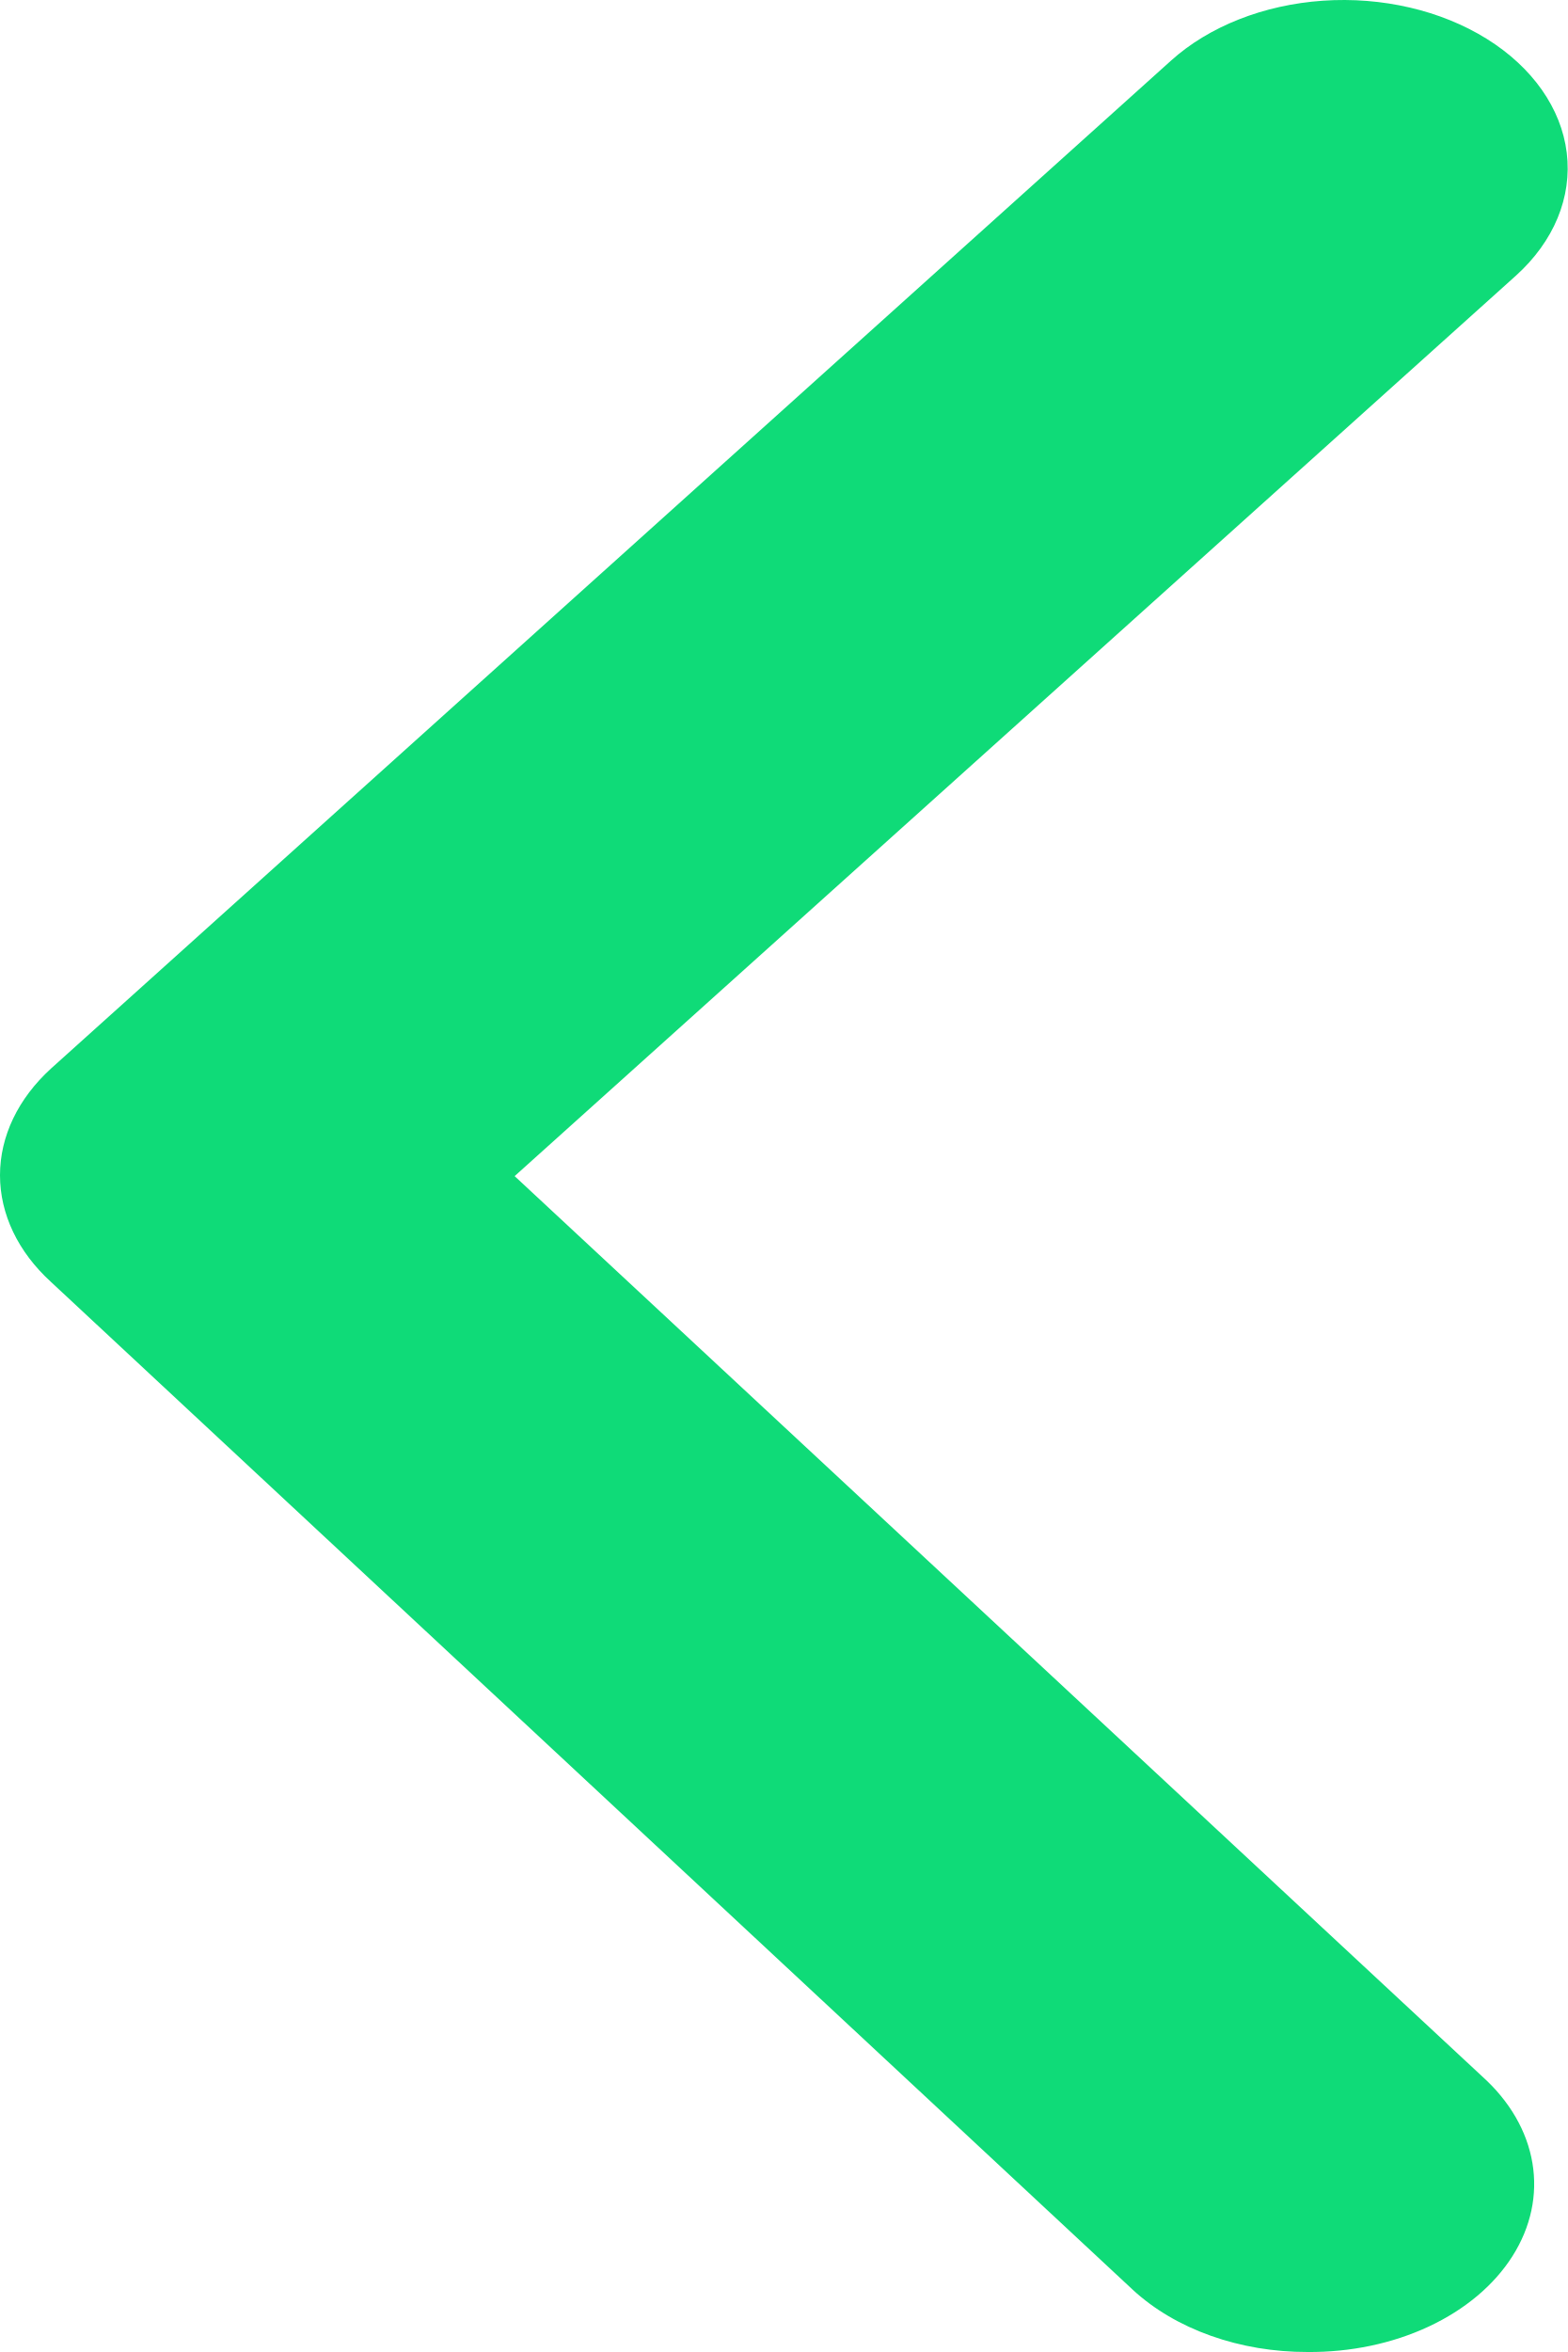
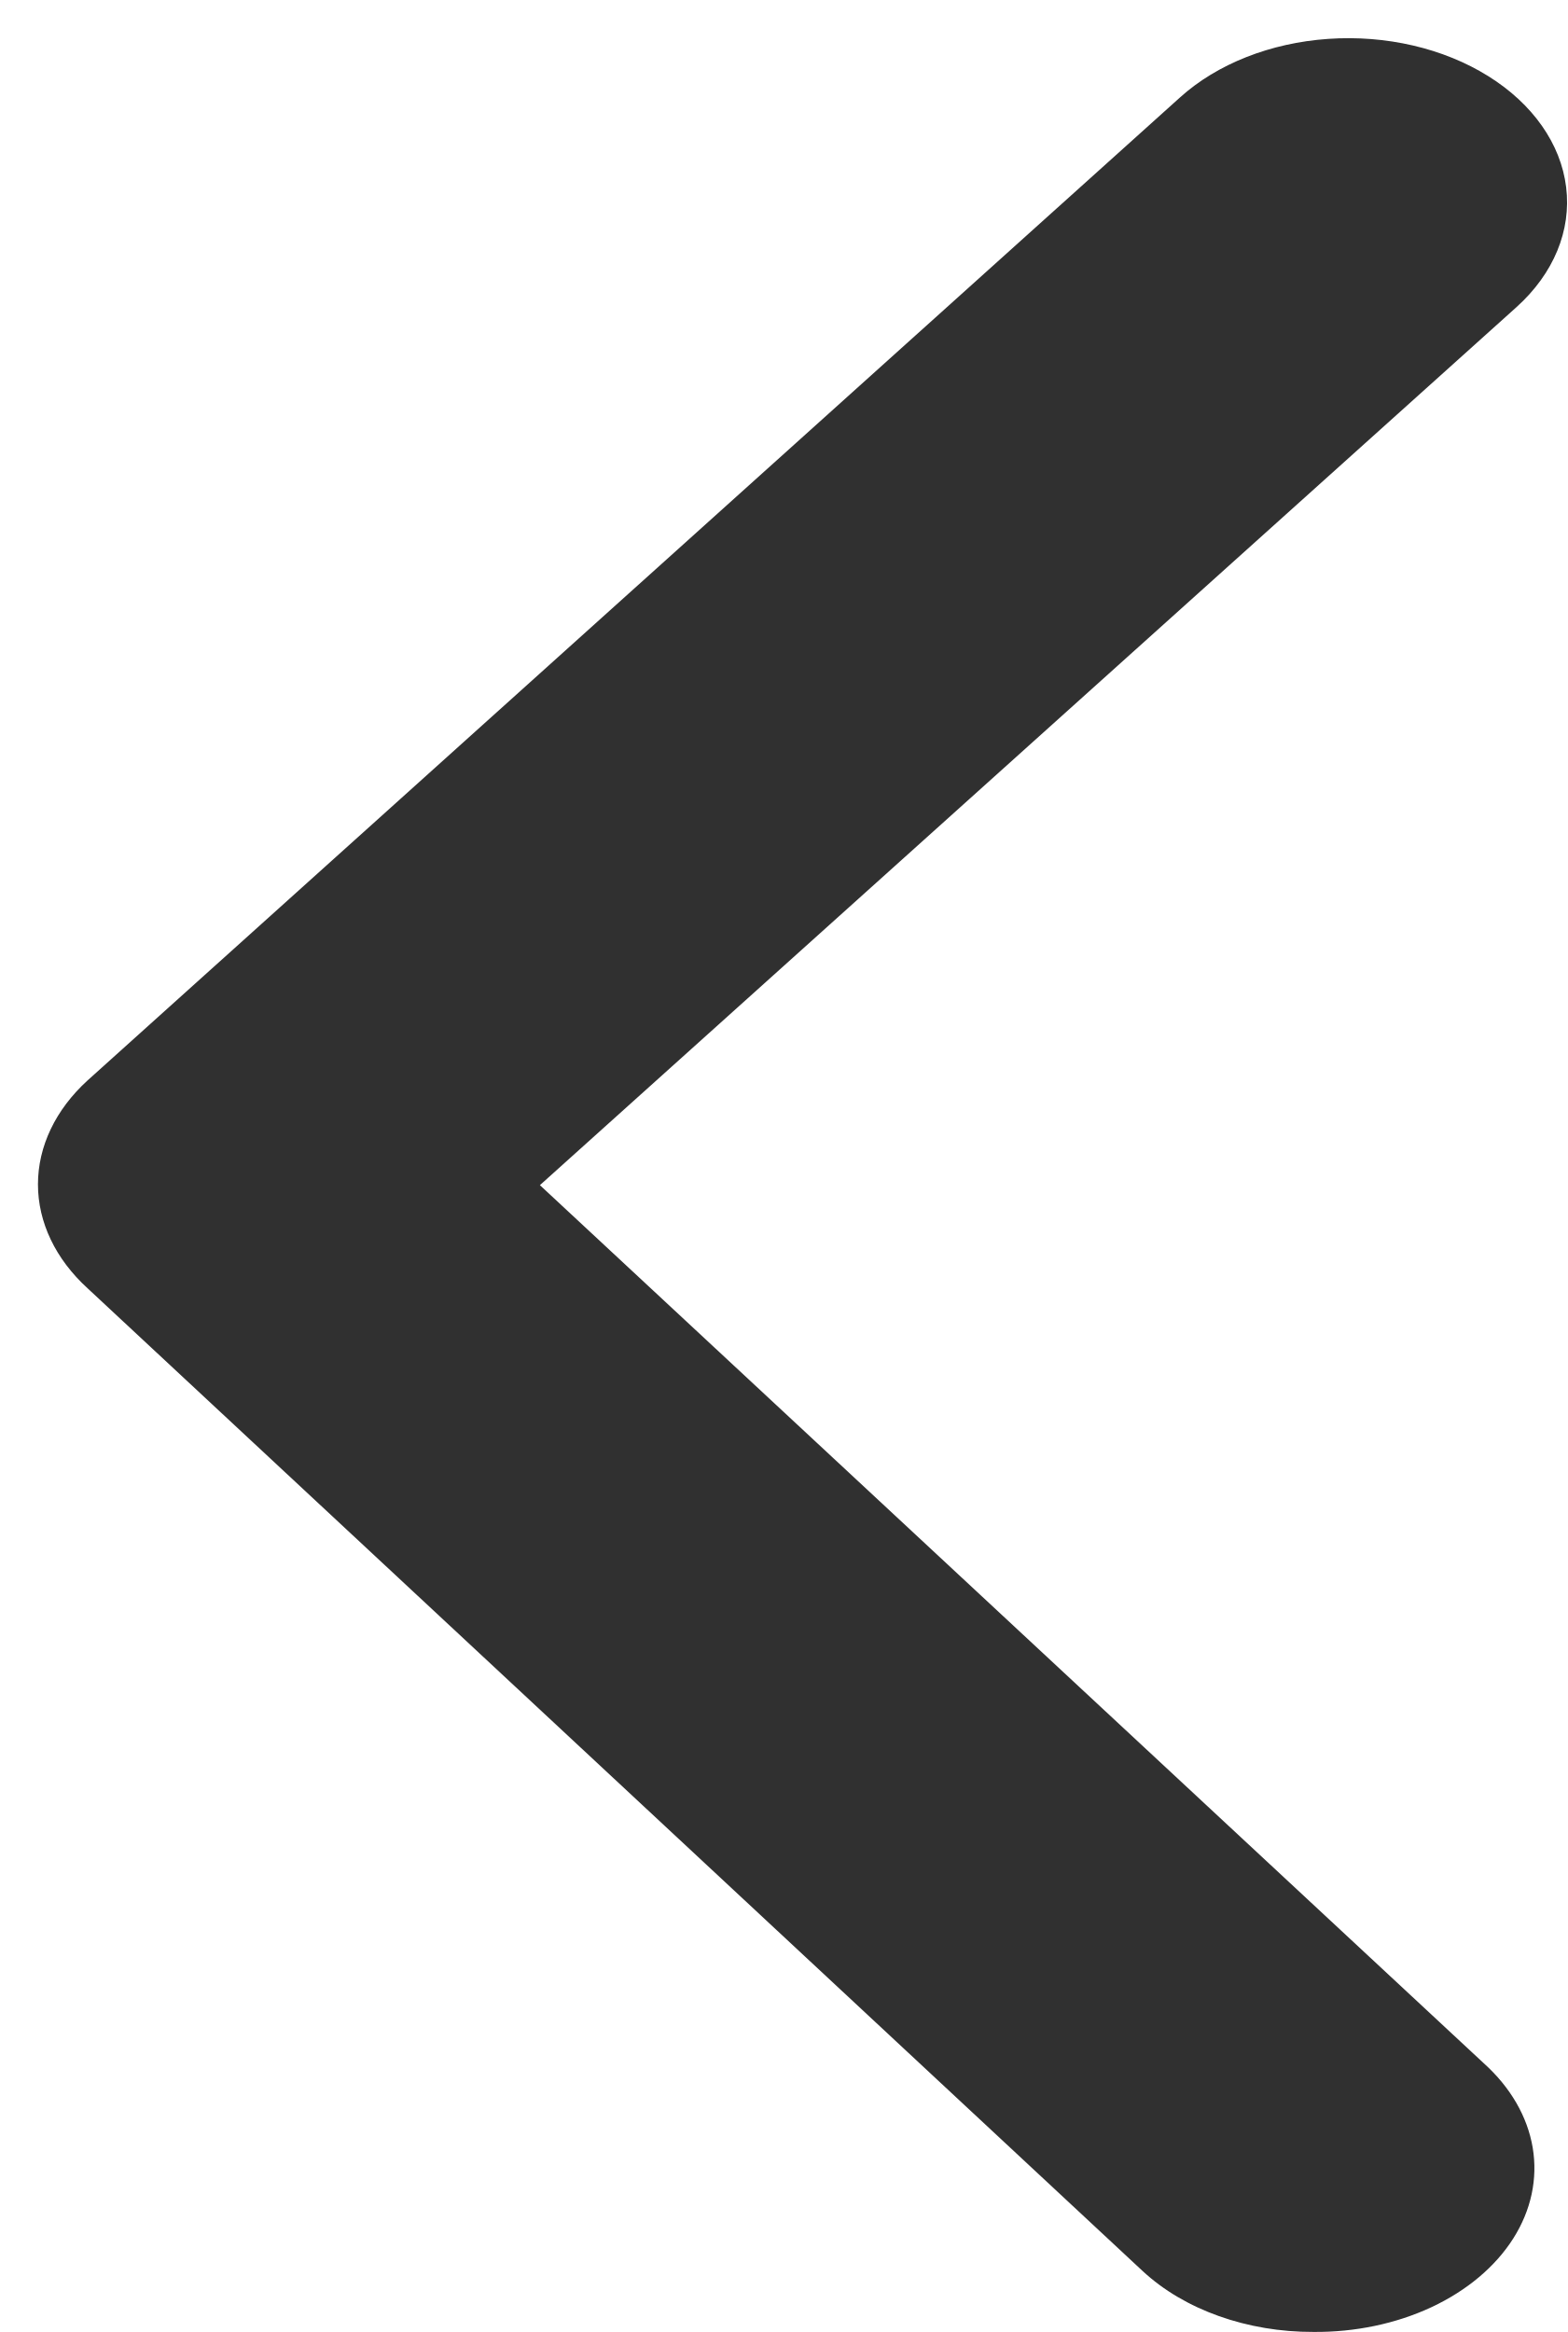
- <svg xmlns="http://www.w3.org/2000/svg" width="40" height="60" viewBox="0 0 40 60" fill="none">
-   <path d="M33.363 60C32.509 60.002 31.666 59.861 30.894 59.586C30.123 59.312 29.443 58.911 28.905 58.414L1.3 32.702C0.46 31.936 0 30.974 0 29.981C0 28.988 0.46 28.027 1.3 27.26L29.877 1.548C30.847 0.673 32.241 0.123 33.752 0.018C35.263 -0.086 36.768 0.264 37.935 0.991C39.102 1.718 39.837 2.764 39.976 3.897C40.115 5.03 39.648 6.158 38.678 7.033L13.131 30.003L37.821 52.972C38.52 53.601 38.964 54.367 39.1 55.179C39.237 55.991 39.06 56.816 38.591 57.555C38.122 58.295 37.38 58.918 36.454 59.351C35.528 59.784 34.455 60.009 33.363 60Z" fill="#0FDB78" />
+ <svg xmlns="http://www.w3.org/2000/svg" width="41" height="61" viewBox="0 0 41 61" fill="none">
+   <path d="M34.356 60.998C33.502 61.001 32.658 60.859 31.887 60.585C31.115 60.311 30.436 59.91 29.898 59.413L2.293 33.701C1.452 32.934 0.993 31.973 0.993 30.98C0.993 29.987 1.452 29.026 2.293 28.259L30.869 2.547C31.839 1.672 33.233 1.121 34.745 1.017C36.256 0.912 37.761 1.262 38.928 1.99C40.095 2.717 40.829 3.762 40.968 4.896C41.108 6.029 40.641 7.157 39.671 8.032L14.123 31.001L38.814 53.971C39.513 54.6 39.956 55.366 40.093 56.178C40.229 56.99 40.053 57.815 39.584 58.554C39.115 59.293 38.373 59.916 37.447 60.35C36.52 60.783 35.447 61.008 34.356 60.998Z" fill="#303030" />
</svg>
